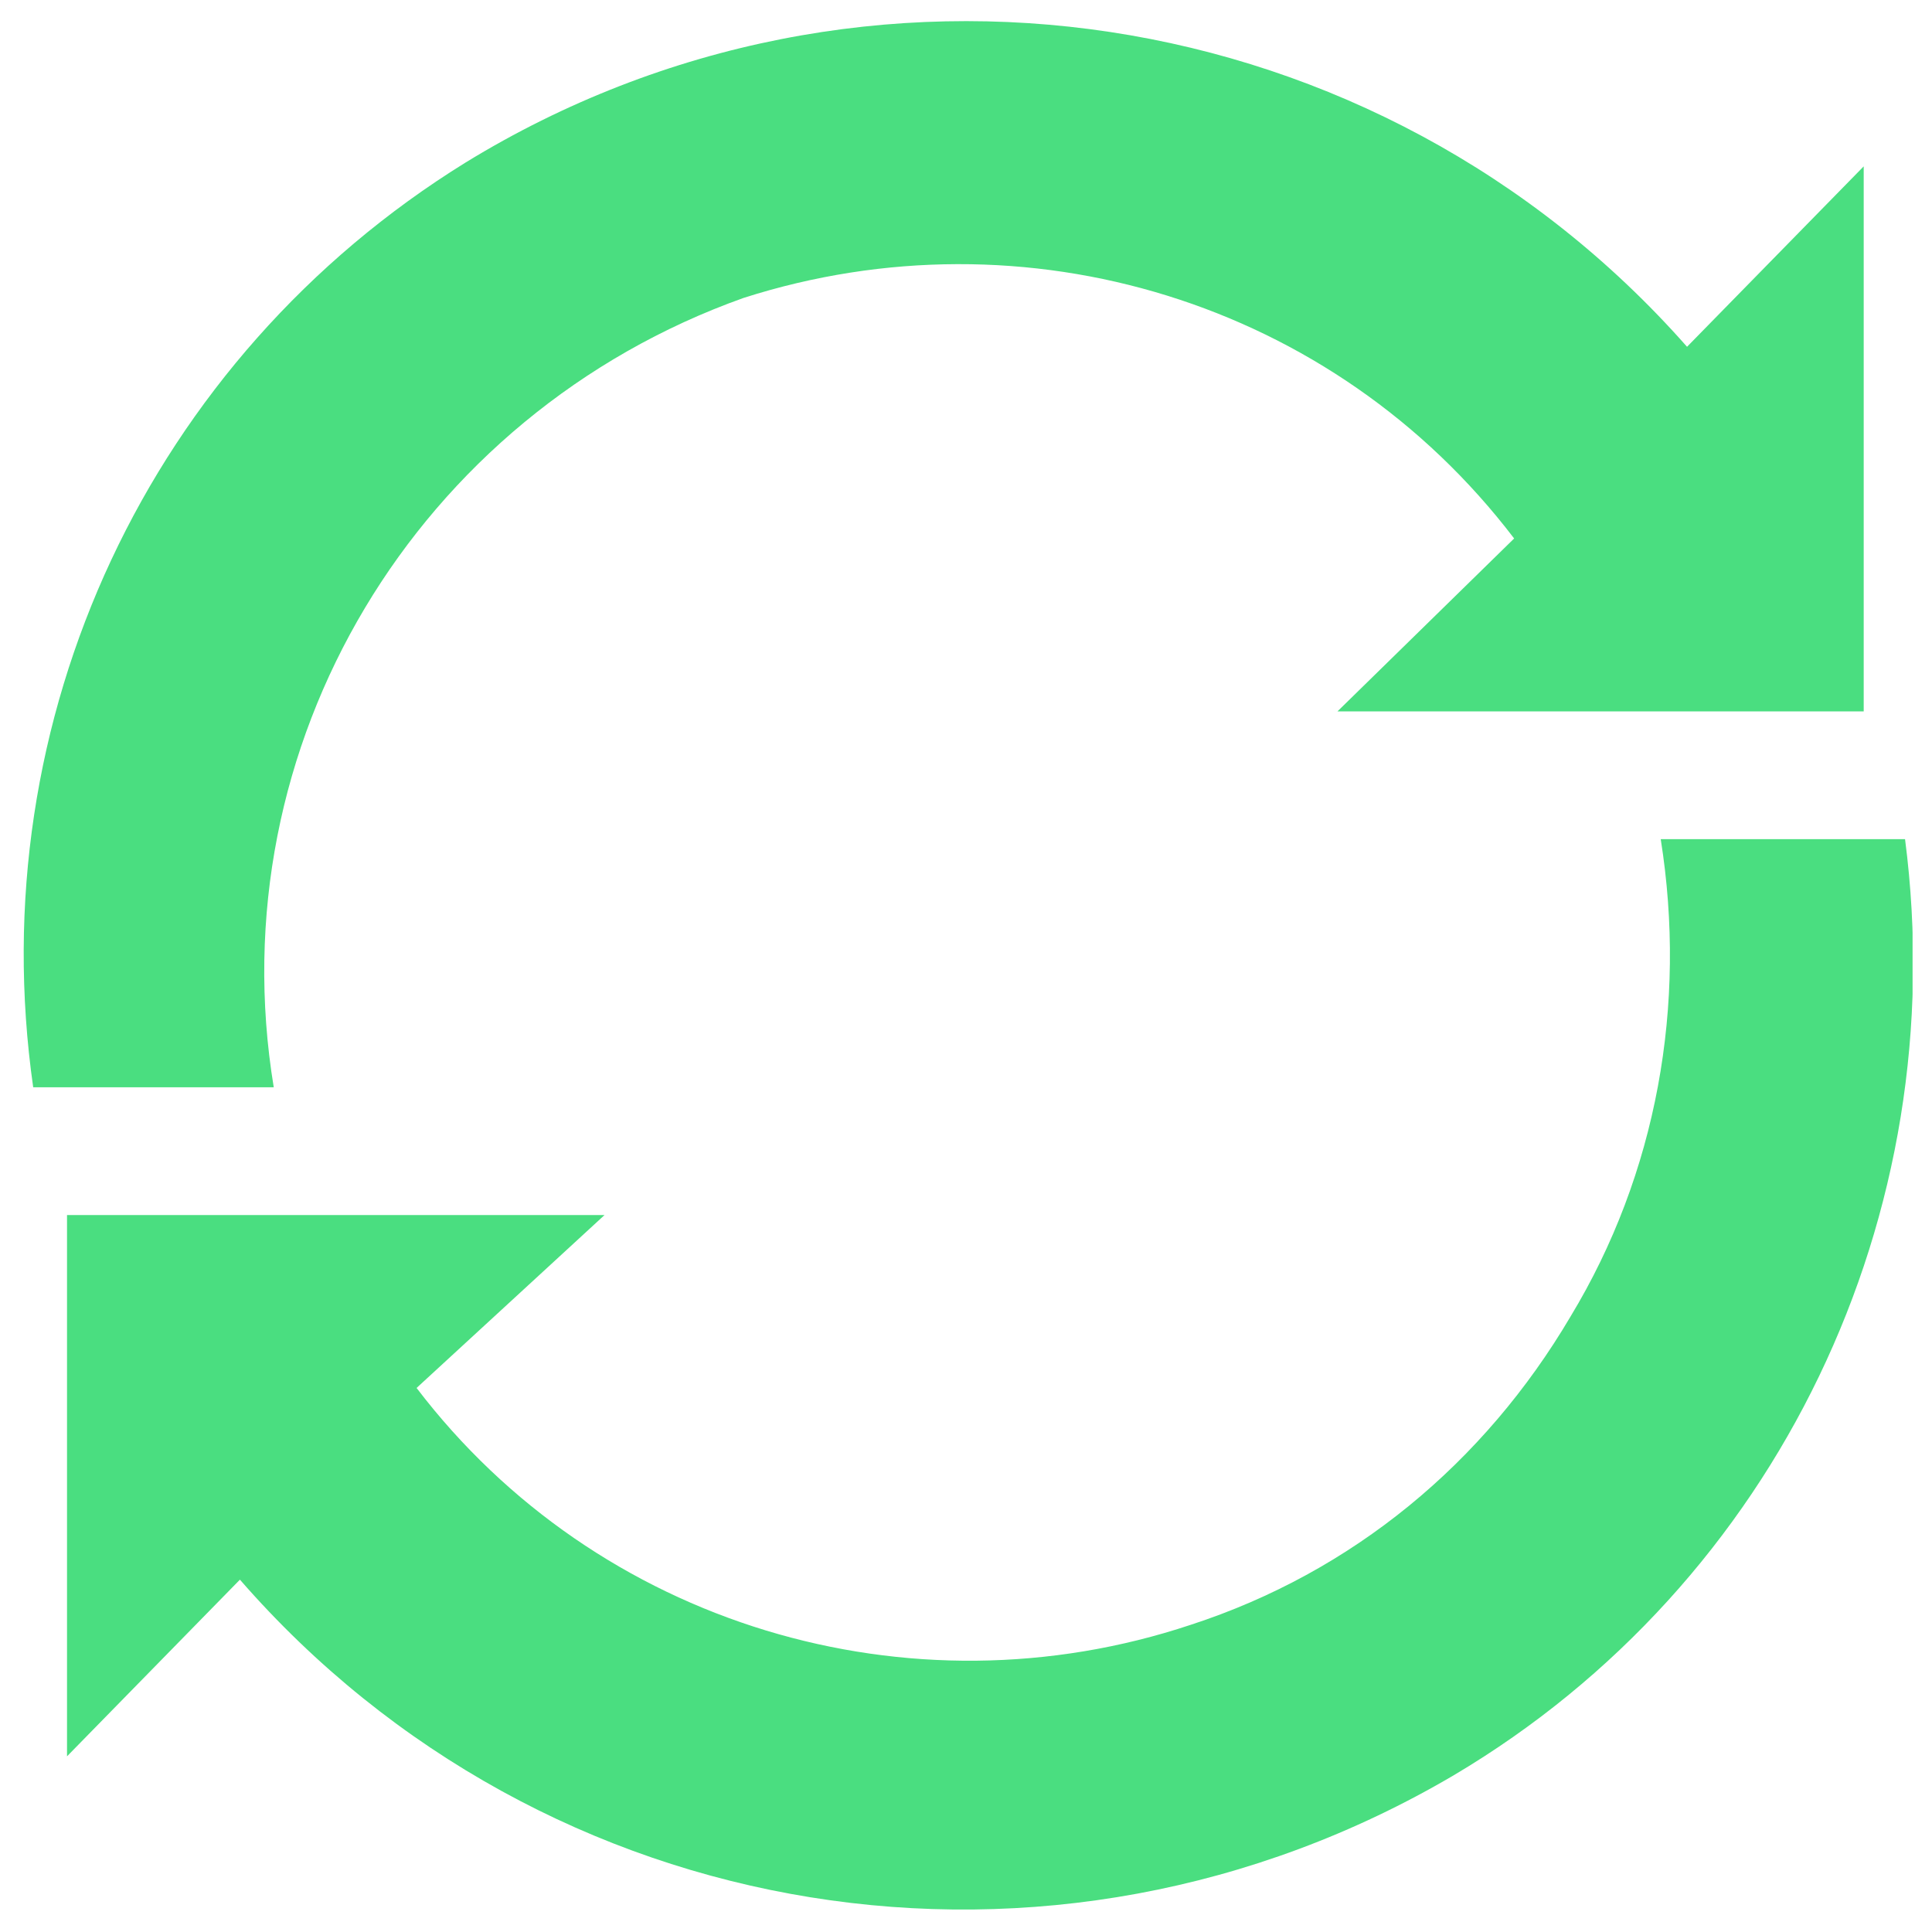
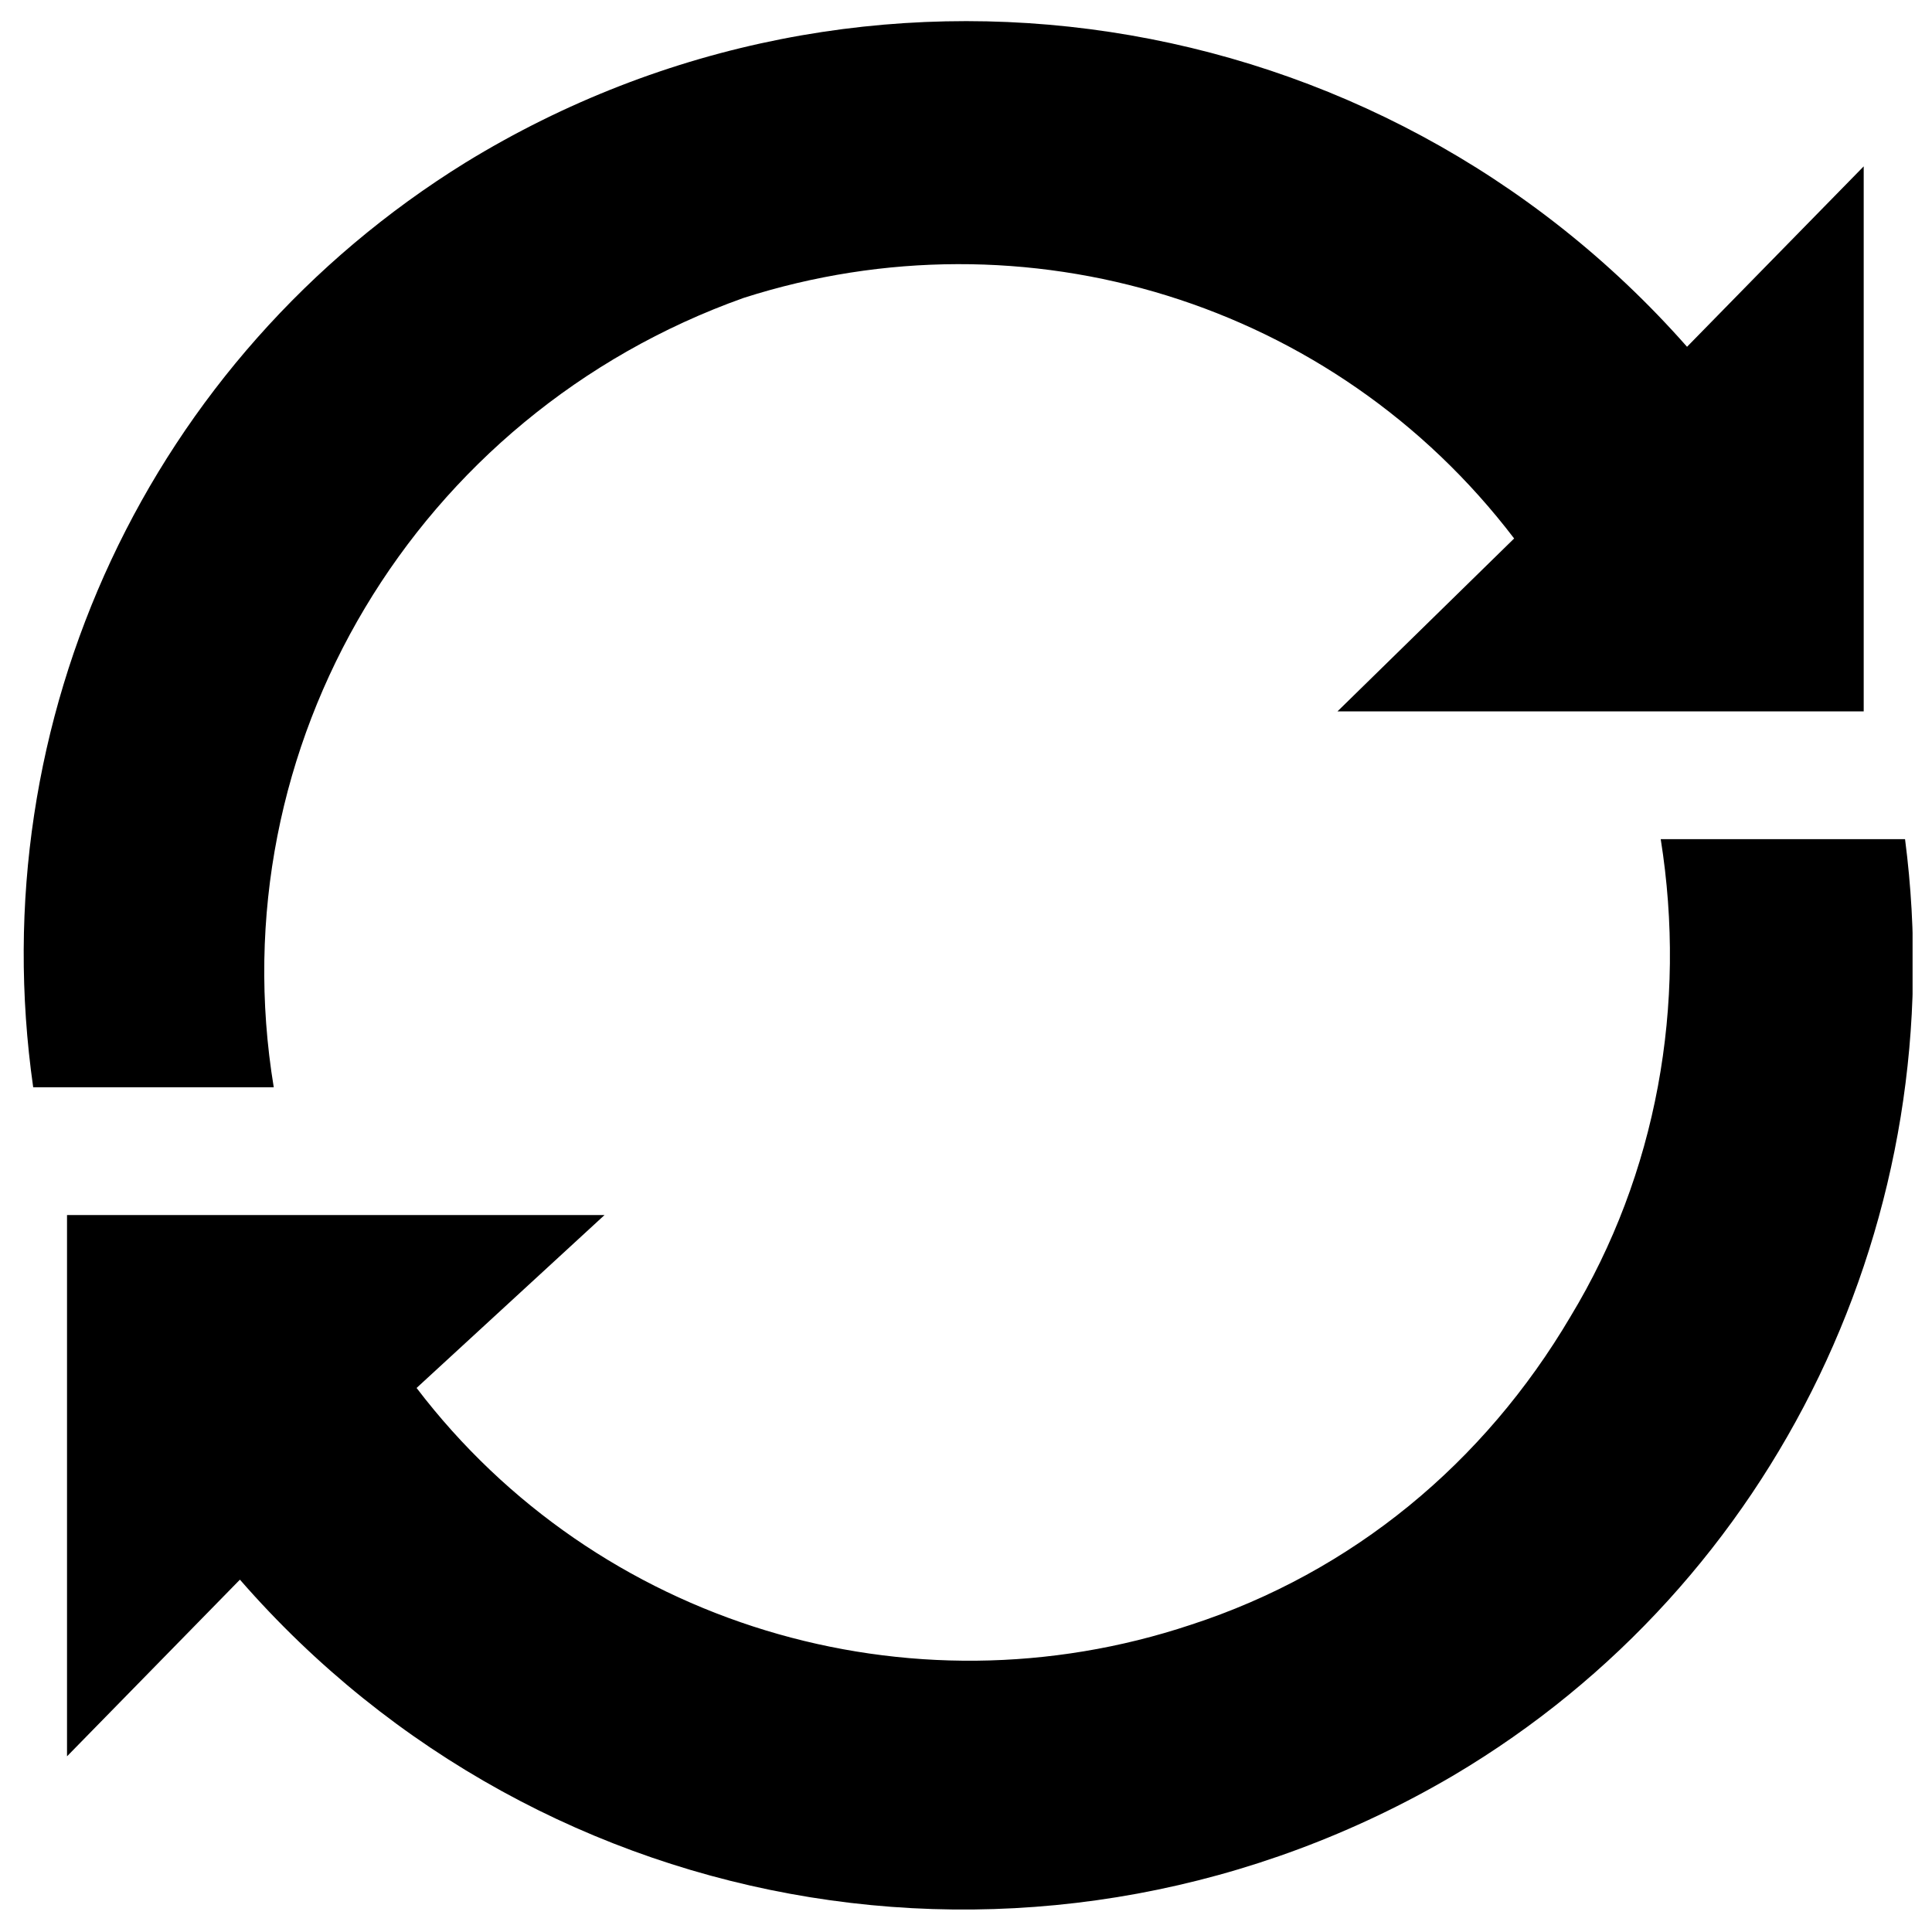
<svg xmlns="http://www.w3.org/2000/svg" xmlns:xlink="http://www.w3.org/1999/xlink" version="1.1" id="Layer_1" x="0px" y="0px" viewBox="0 0 51.4 51.4" style="enable-background:new 0 0 51.4 51.4;" xml:space="preserve">
-   <style type="text/css">
- 	.st0{clip-path:url(#SVGID_00000157992043493665191200000001514410785403817149_);}
- 	.st1{fill:#4ADE80;}
- </style>
  <g id="Group_320" transform="translate(26.683 298.326)">
    <g>
      <g>
        <defs>
          <rect id="SVGID_1_" x="-26.2" y="-297.8" width="50.4" height="50.3" />
        </defs>
        <clipPath id="SVGID_00000034082711921989983350000014950365076708729532_">
          <use xlink:href="#SVGID_1_" style="overflow:visible;" />
        </clipPath>
        <g id="Group_319" style="clip-path:url(#SVGID_00000034082711921989983350000014950365076708729532_);">
          <path id="Path_645" class="st1" d="M-20.3-256.3l-4.6,4.7v-14.4h14.3l-5,4.6c4.8,6.3,13.1,8.8,20.6,6.3      c4.3-1.4,7.8-4.3,10.1-8.2c2.3-3.8,3.1-8.3,2.4-12.7h6.5c1.3,10-3.4,19.8-12,24.9C1.3-244.8-12.2-247-20.3-256.3" />
          <path id="Path_646" class="st1" d="M-19.4-269.4h-6.4c-1.4-9.8,3.1-19.4,11.5-24.6c10.6-6.5,24.3-4.4,32.5,4.9l4.7-4.8v14.5h-14      l4.7-4.6c-4.8-6.3-13-8.8-20.5-6.4C-15.6-287.3-20.9-278.5-19.4-269.4" />
        </g>
      </g>
    </g>
  </g>
</svg>
